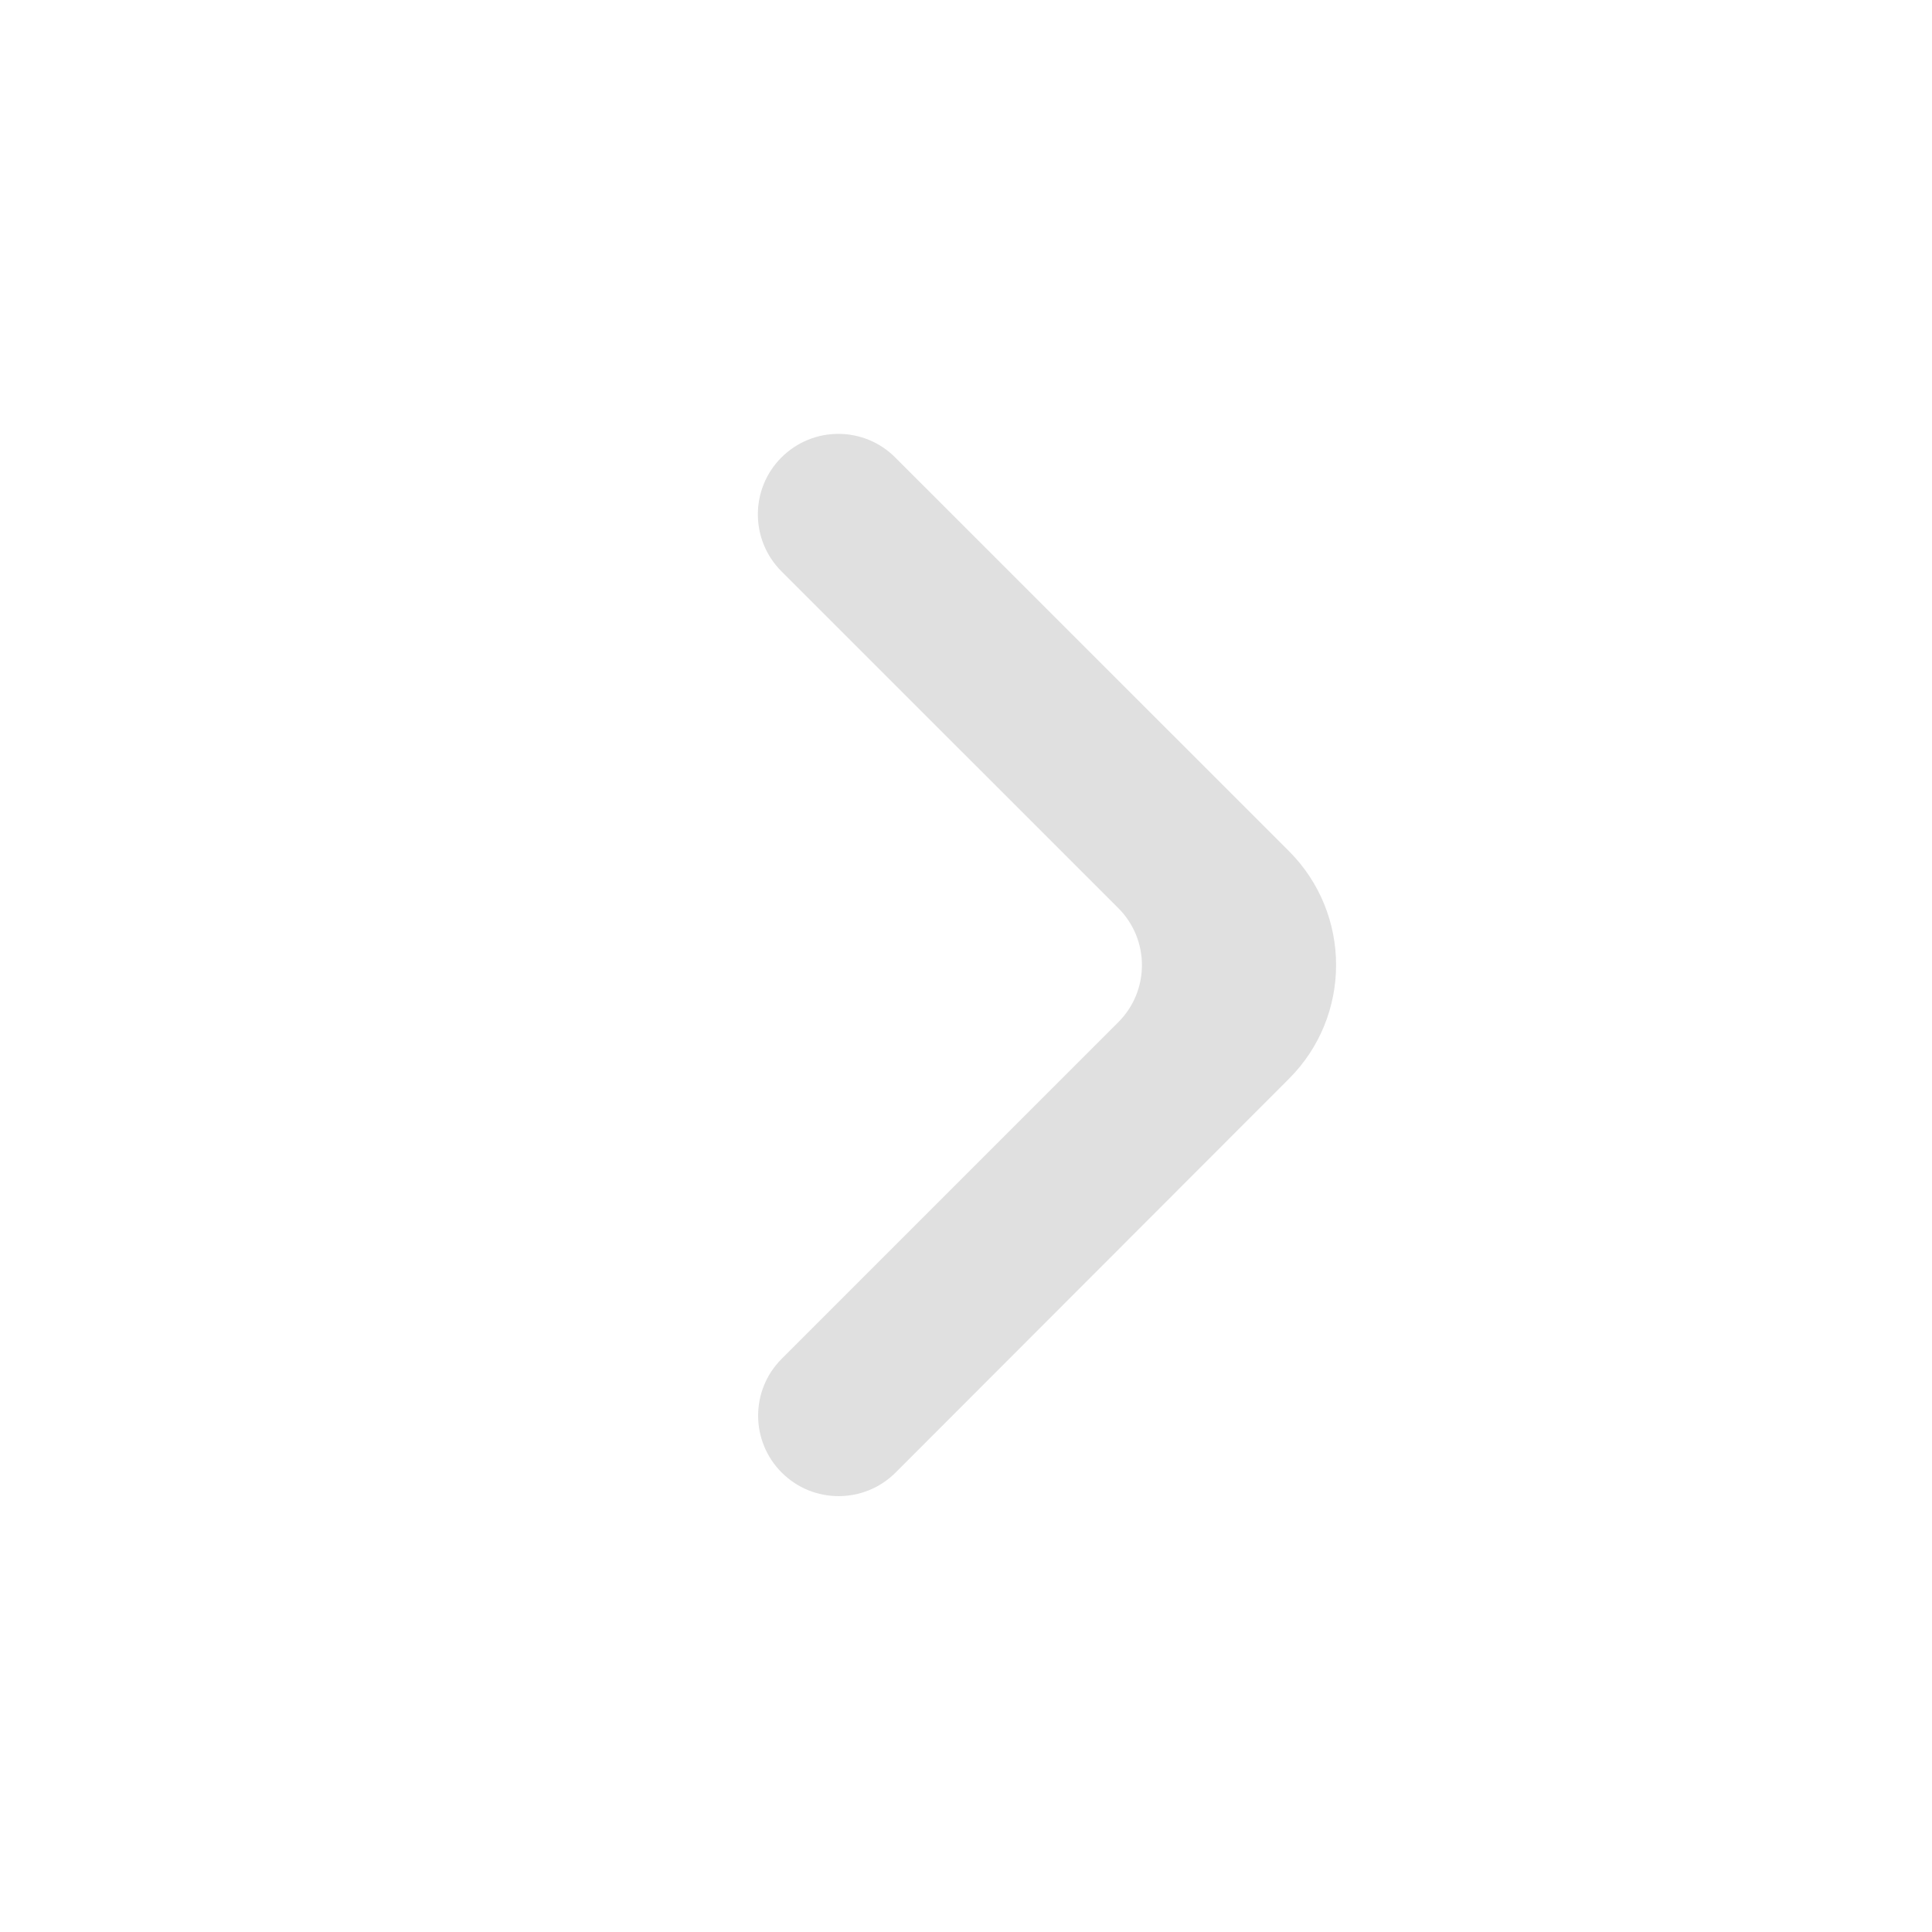
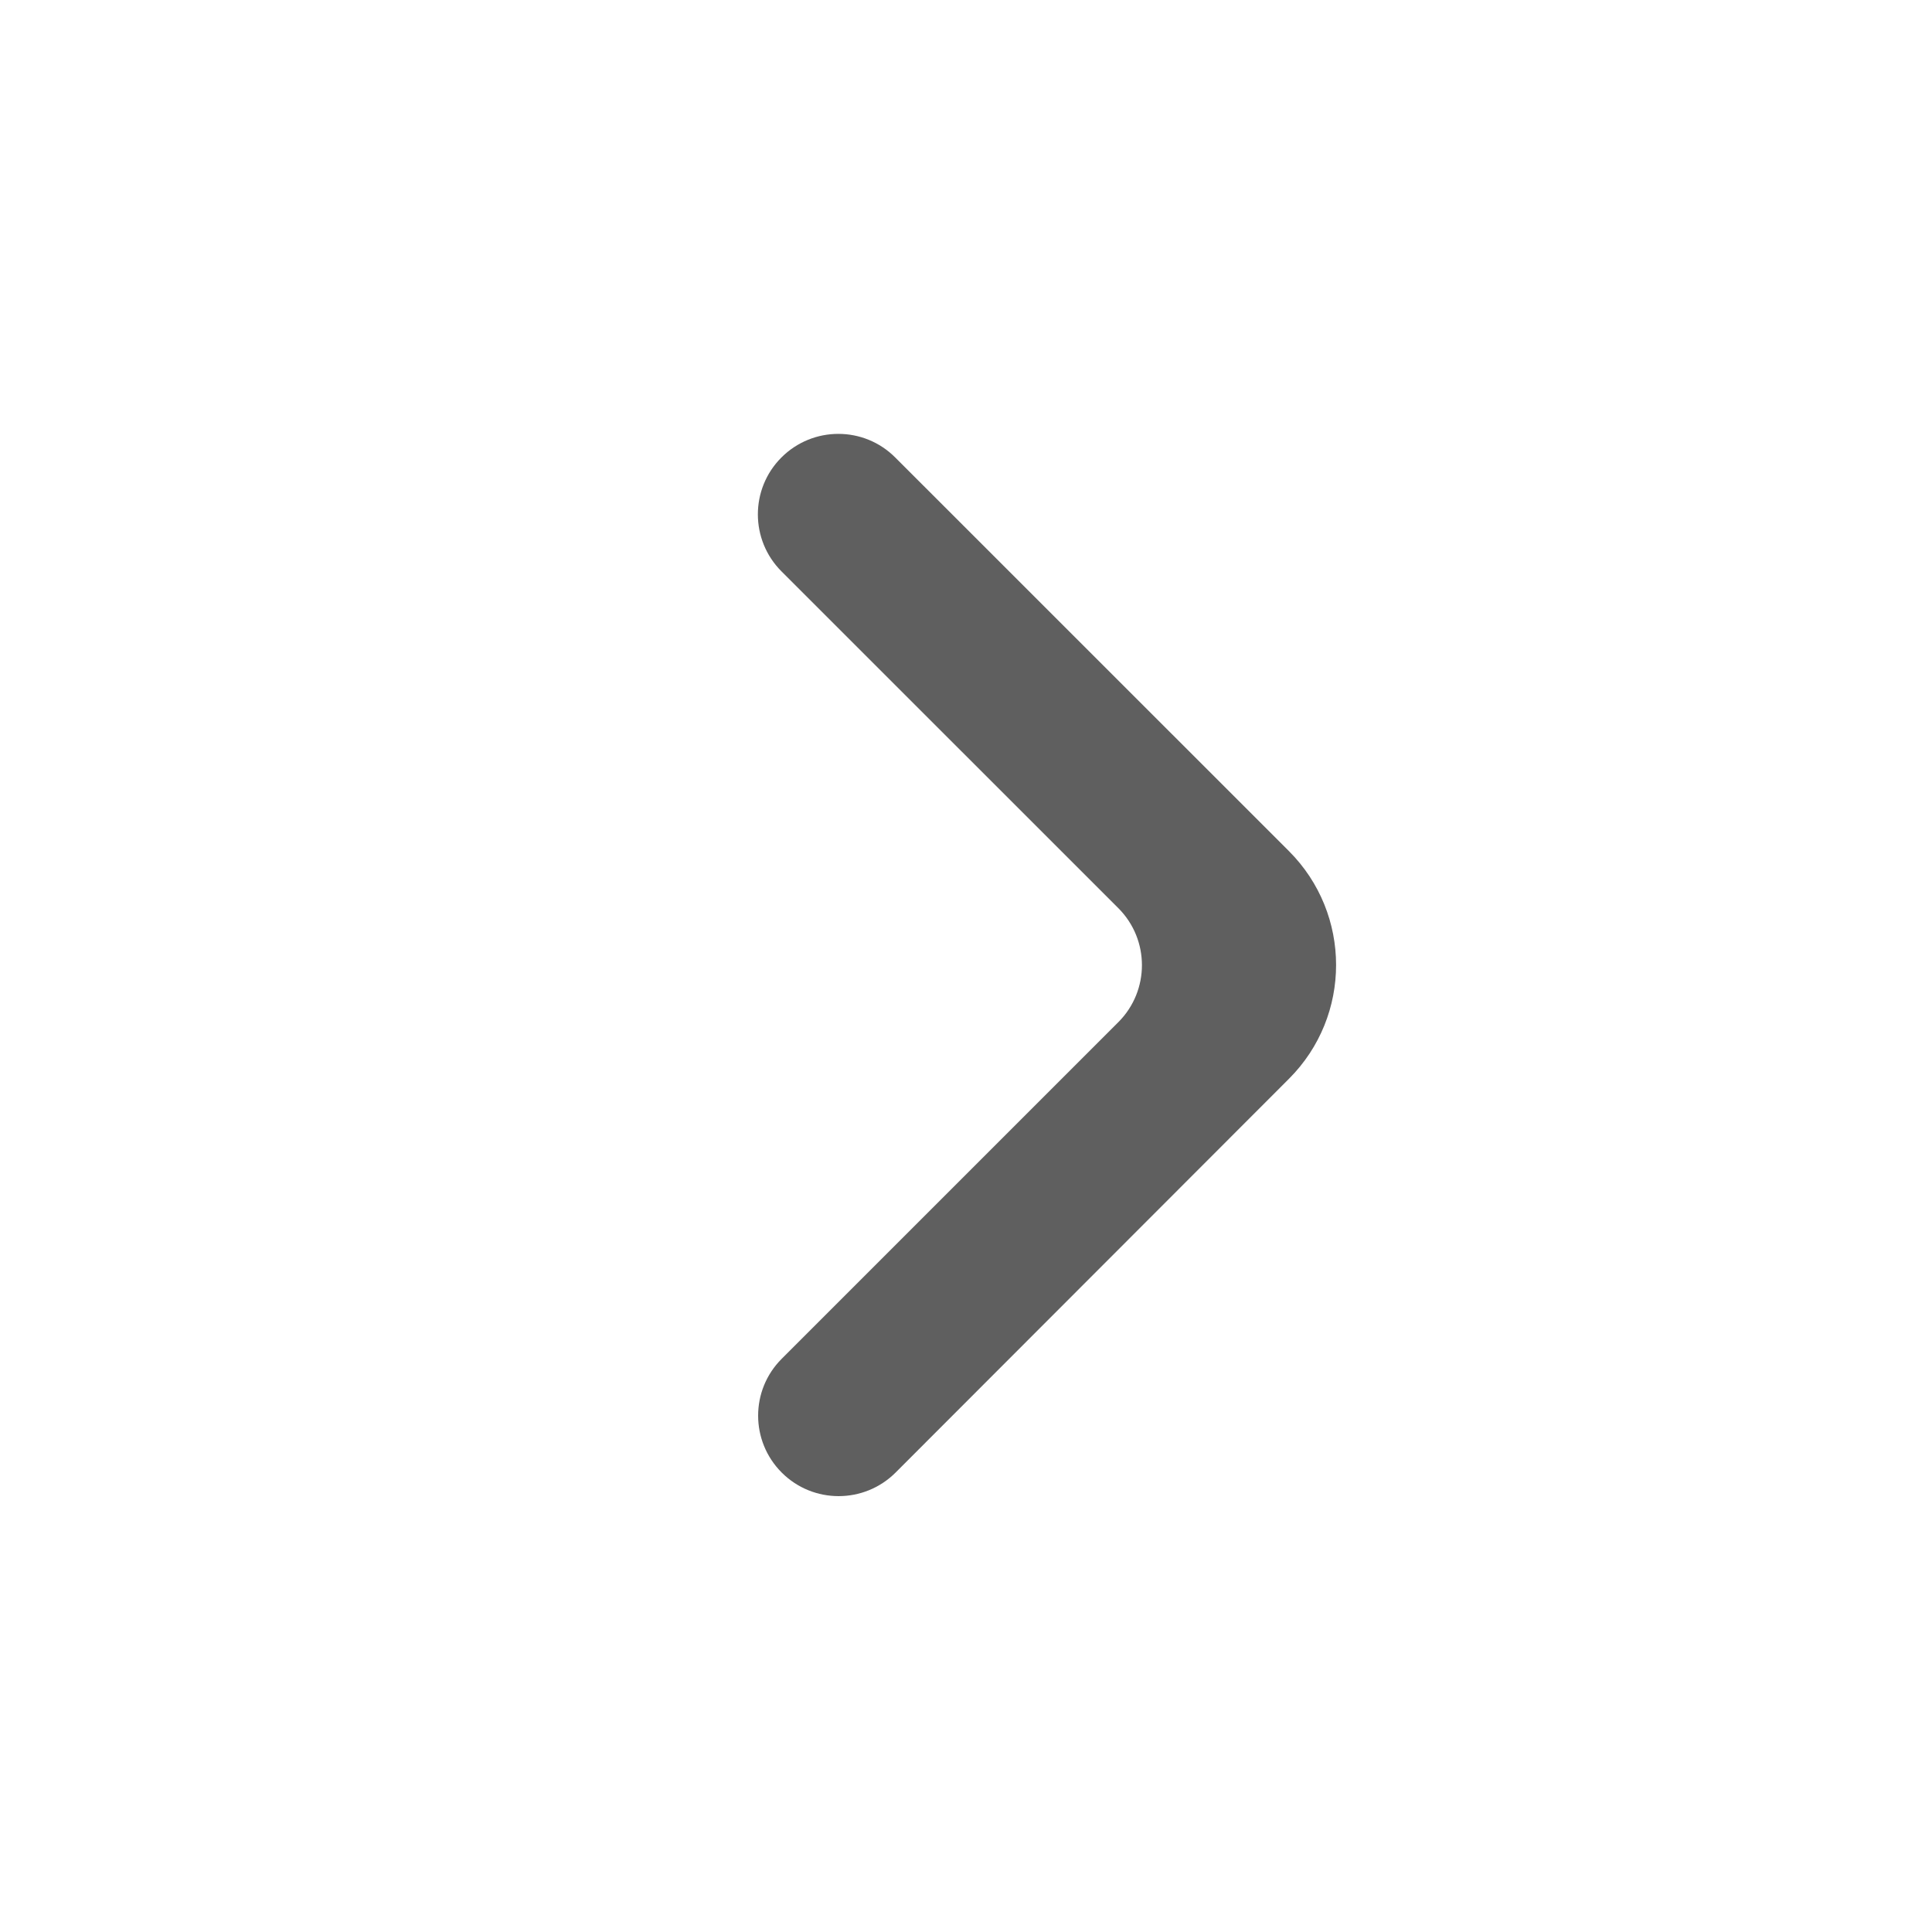
<svg xmlns="http://www.w3.org/2000/svg" viewBox="0 0 24 24" fill="none">
  <g id="SVGRepo_bgCarrier" stroke-width="0" />
  <g id="SVGRepo_tracerCarrier" stroke-linecap="round" stroke-linejoin="round" />
  <g id="SVGRepo_iconCarrier">
-     <path d="M9.711 18.293C10.101 18.683 10.734 18.683 11.125 18.293L16.012 13.401C16.793 12.62 16.792 11.354 16.012 10.573L11.121 5.683C10.731 5.292 10.098 5.292 9.707 5.683C9.317 6.073 9.317 6.706 9.707 7.097L13.893 11.282C14.283 11.673 14.283 12.306 13.893 12.697L9.711 16.879C9.32 17.269 9.32 17.902 9.711 18.293Z" fill="#e0e0e0" />
+     <path d="M9.711 18.293C10.101 18.683 10.734 18.683 11.125 18.293L16.012 13.401C16.793 12.62 16.792 11.354 16.012 10.573L11.121 5.683C10.731 5.292 10.098 5.292 9.707 5.683C9.317 6.073 9.317 6.706 9.707 7.097L13.893 11.282C14.283 11.673 14.283 12.306 13.893 12.697L9.711 16.879C9.32 17.269 9.32 17.902 9.711 18.293Z" fill="#5f5f5f" />
  </g>
</svg>
